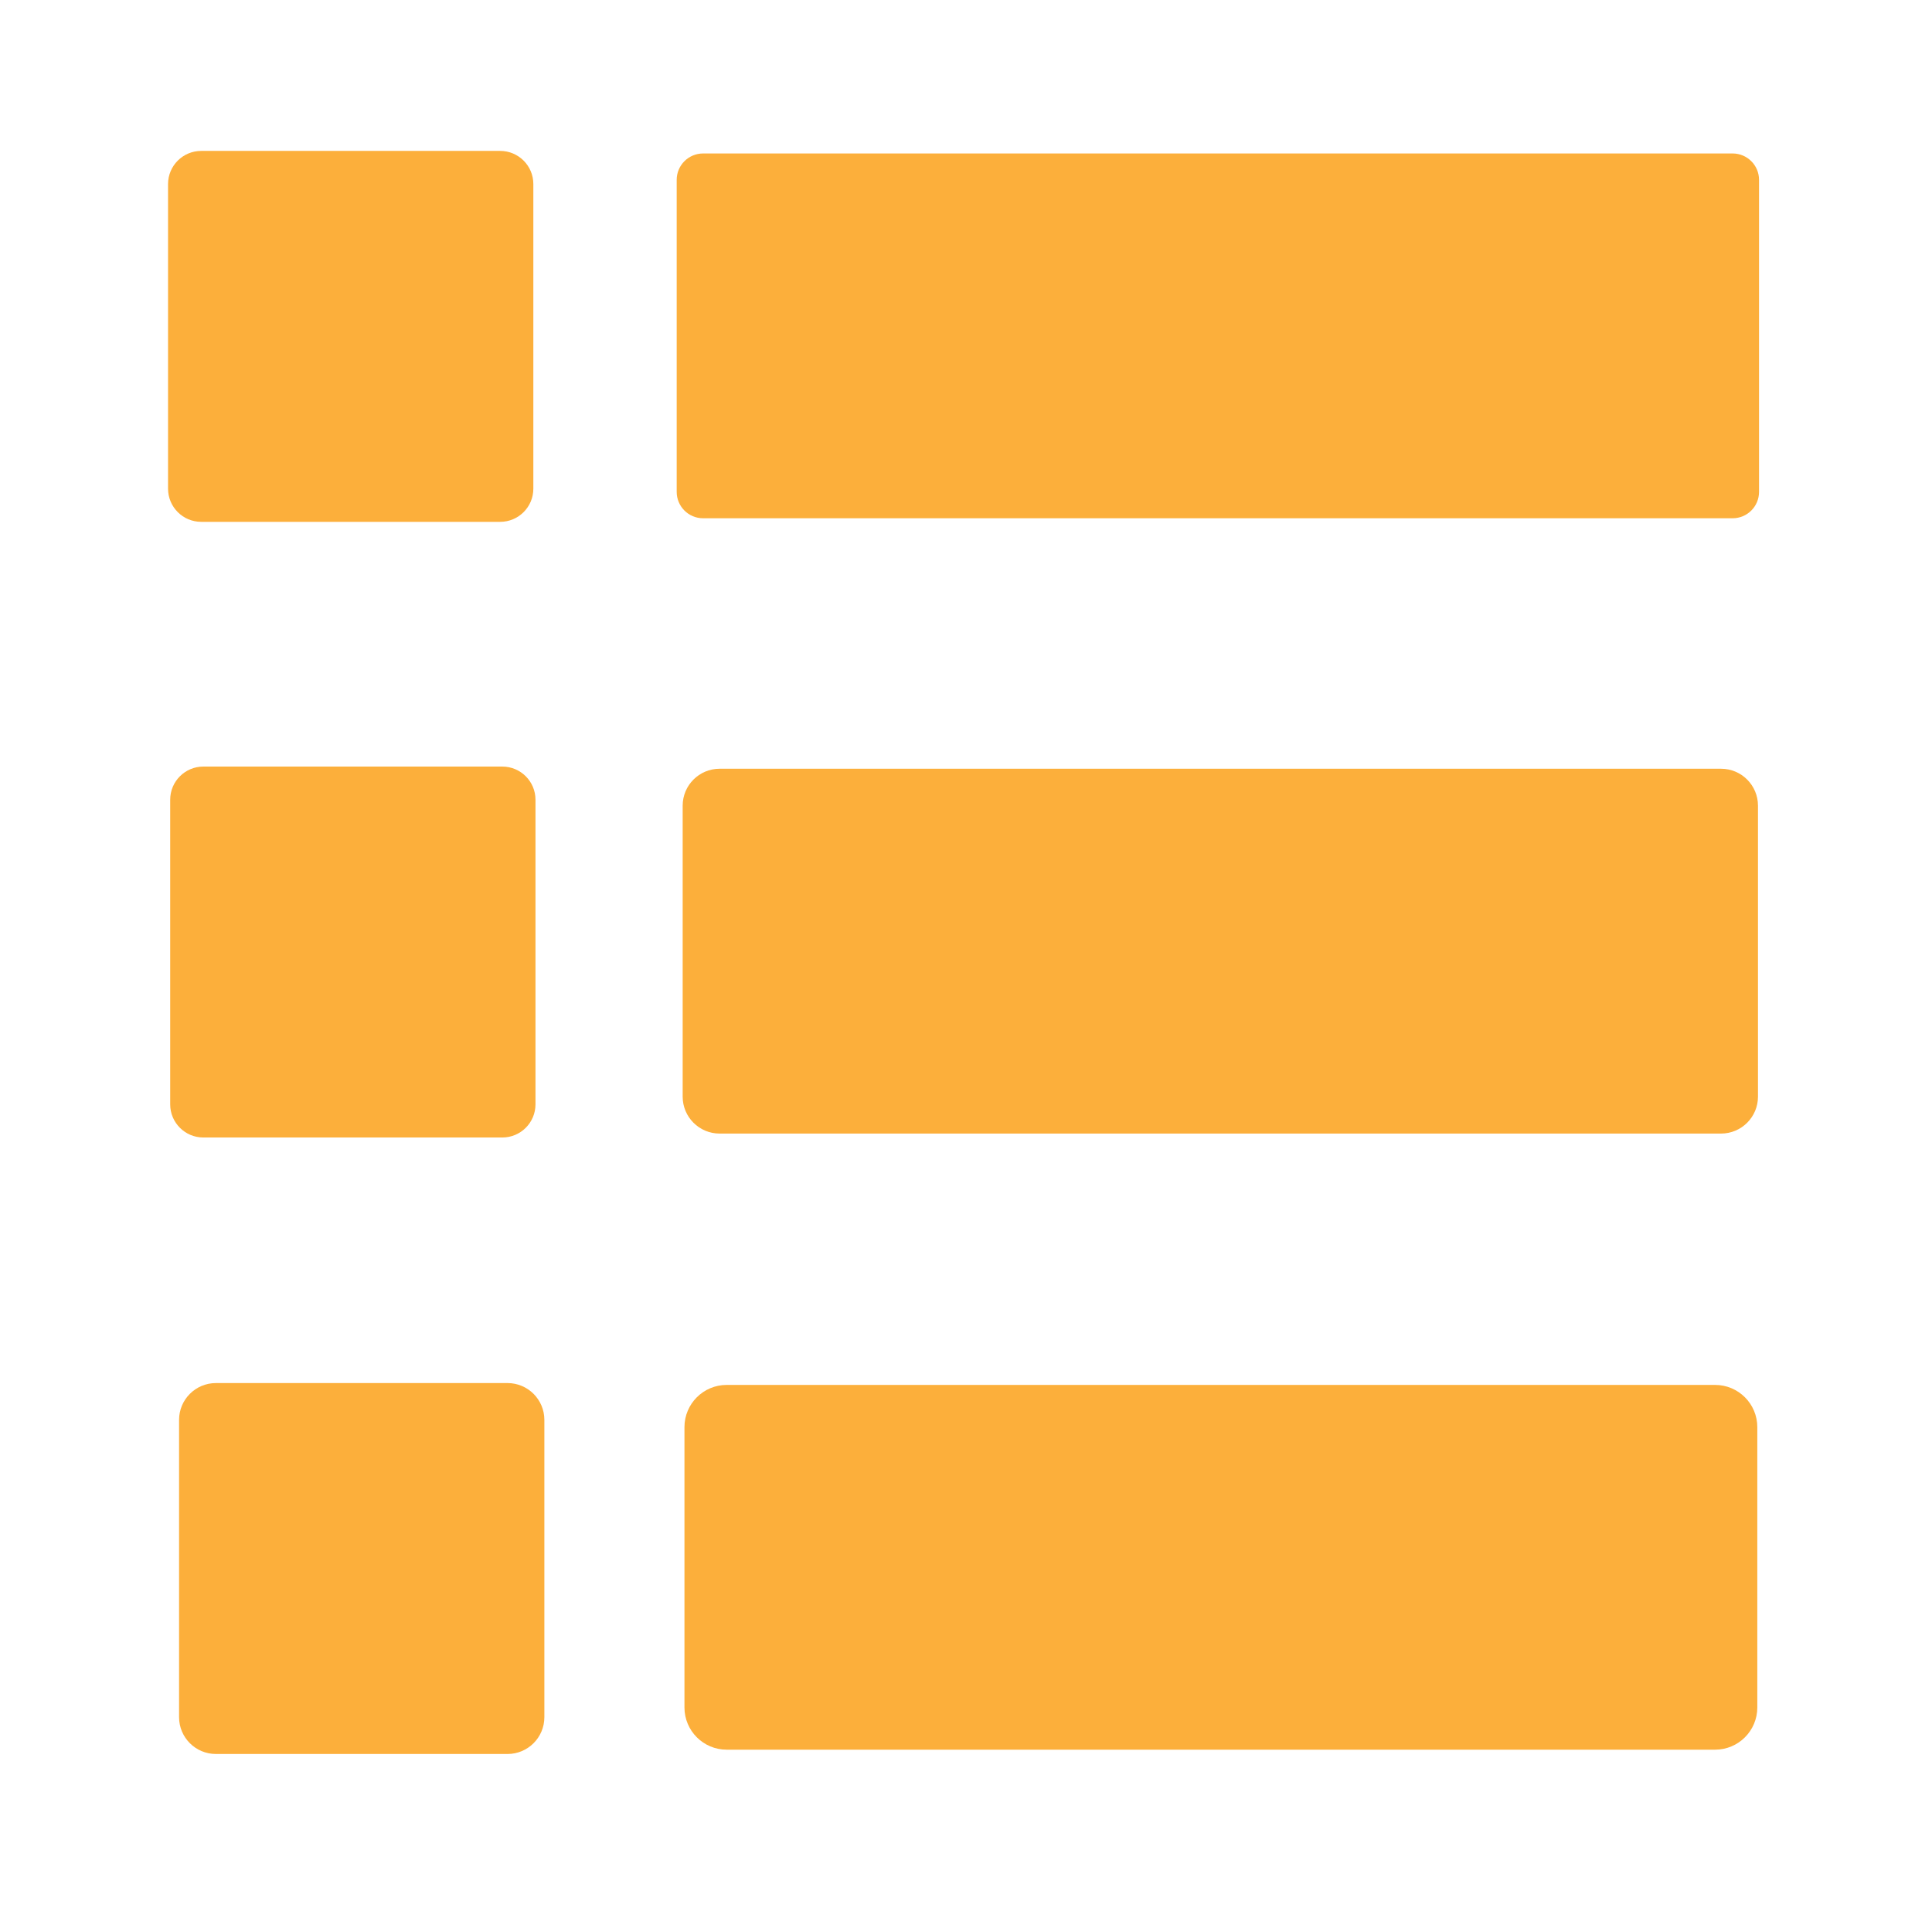
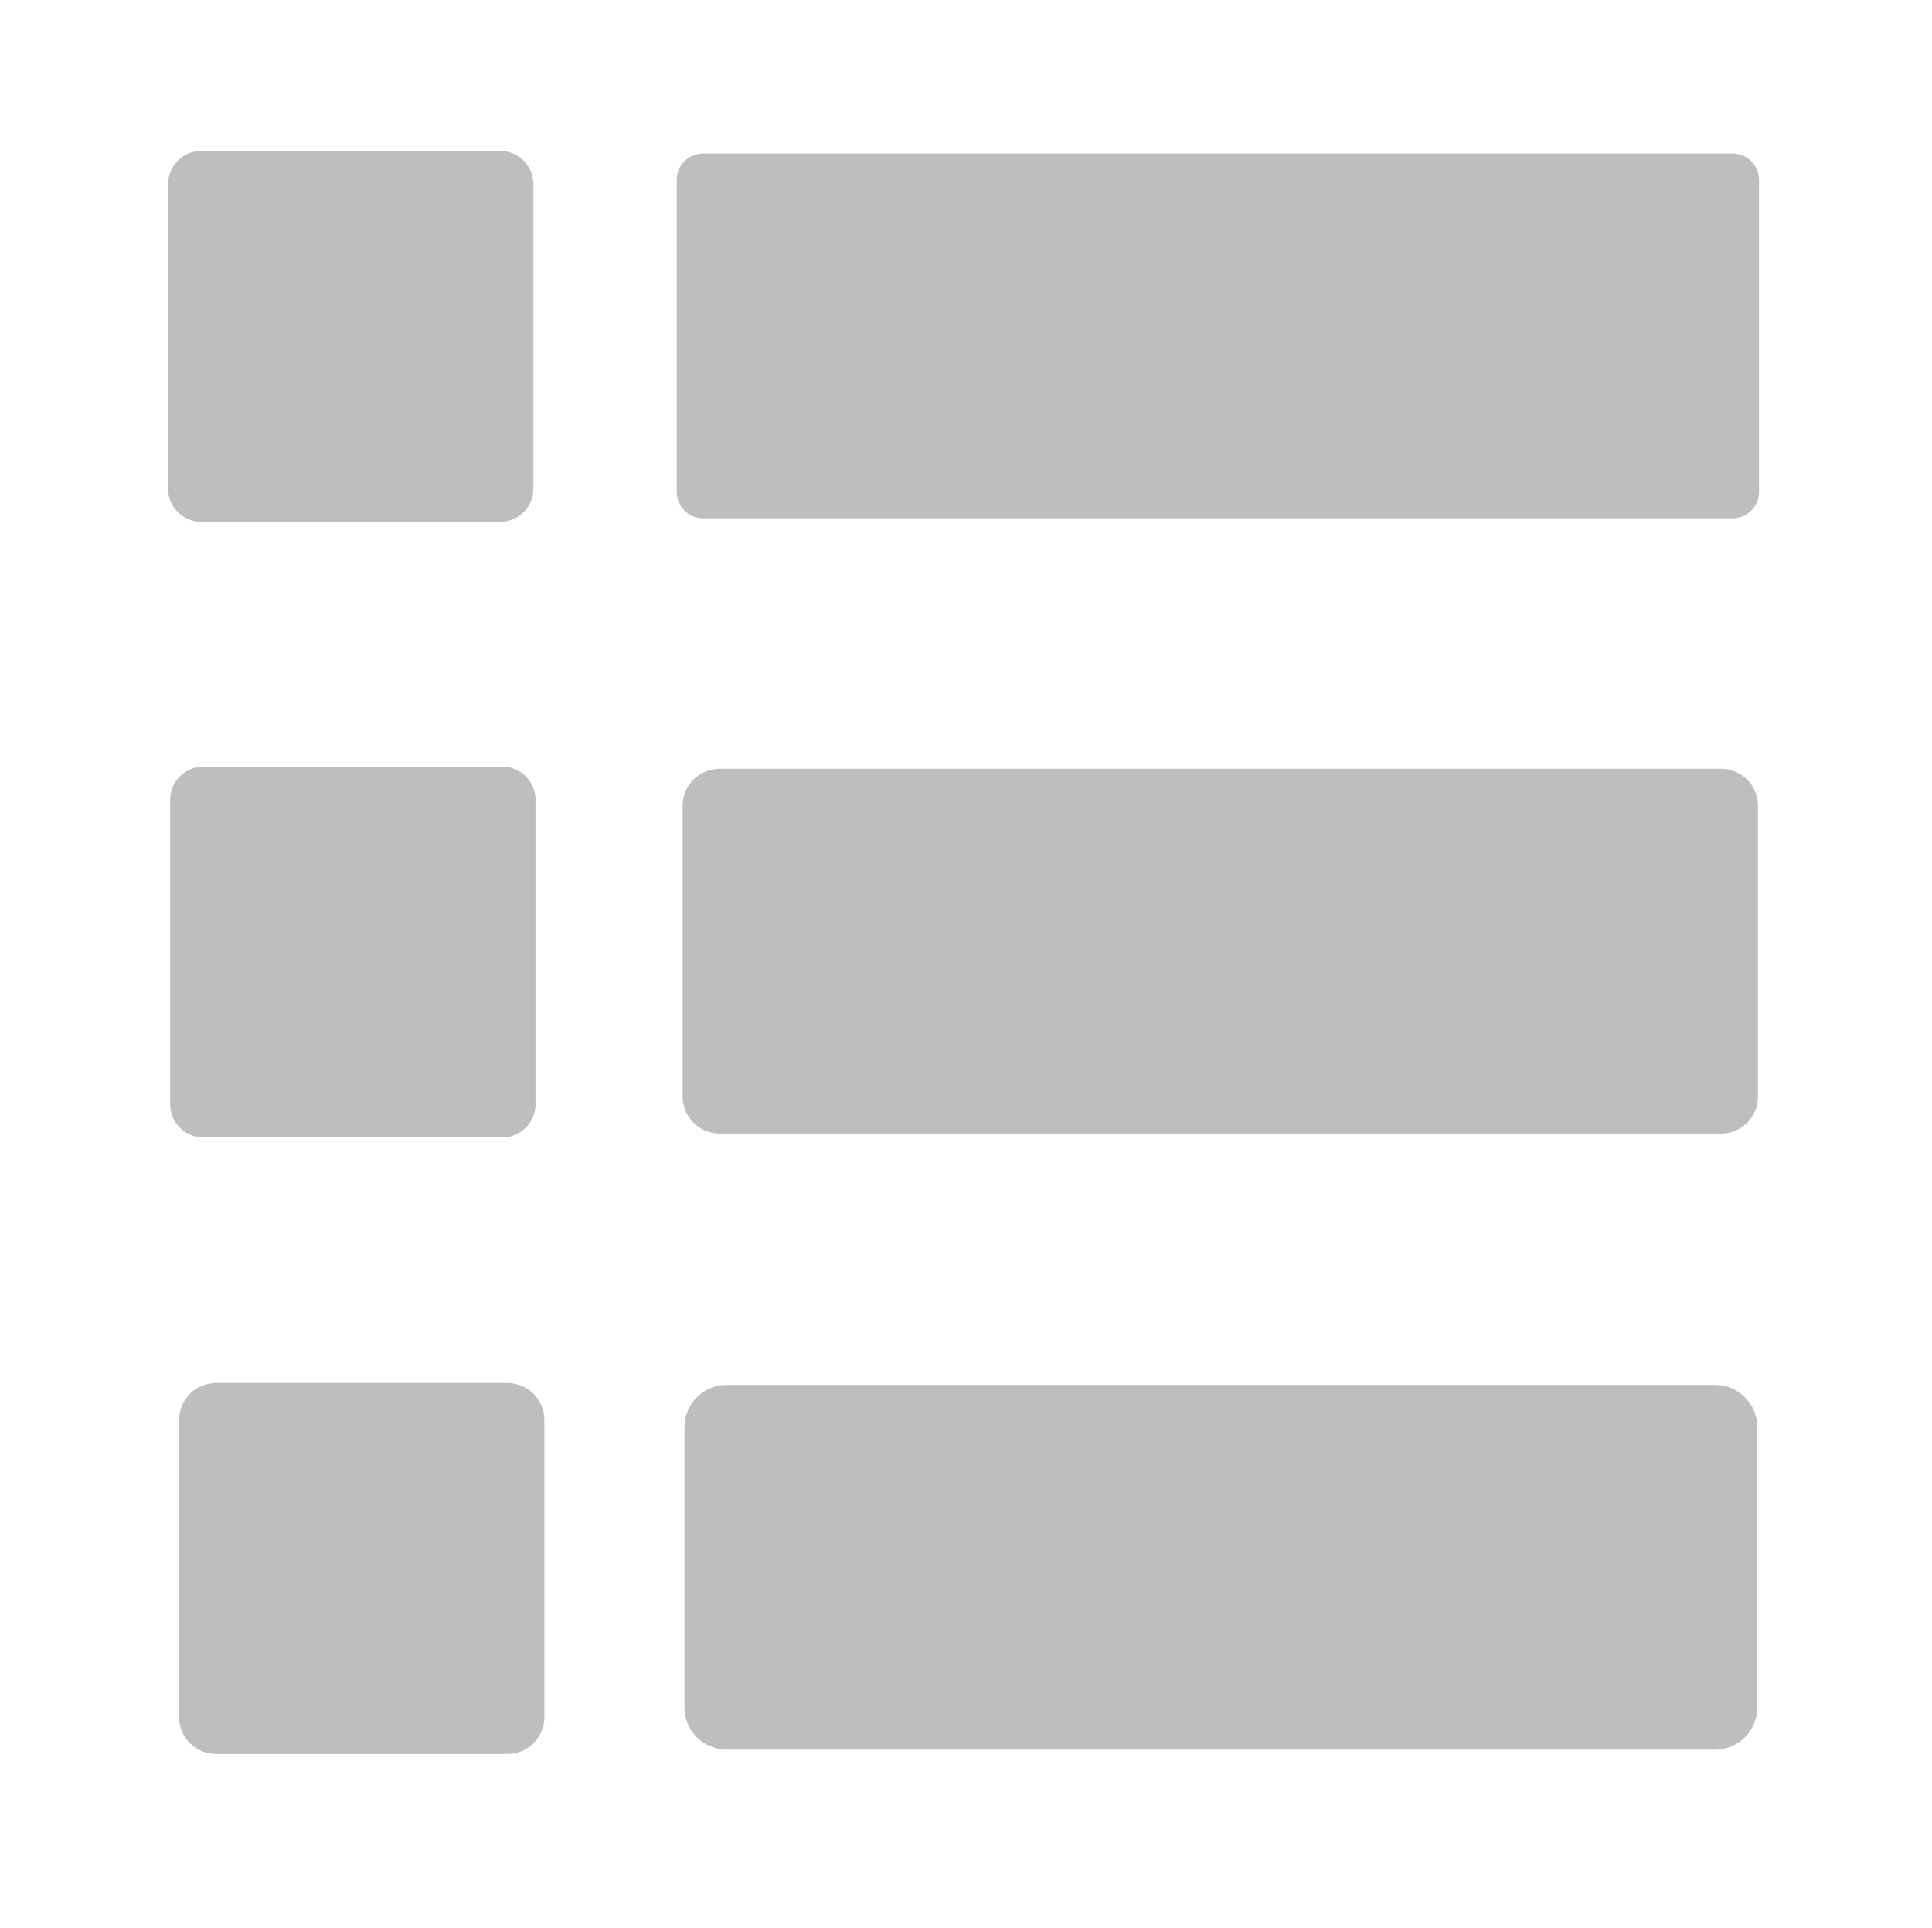
<svg xmlns="http://www.w3.org/2000/svg" data-name="Layer 1" id="Layer_1" viewBox="0 0 60.473 60.349" version="1.1" width="60.473" height="60.349">
  <defs id="defs1">
    <style id="style1">.cls-1{fill:#757575;}.cls-2{fill:#bdbdbd;}.cls-3{fill:#f5f5f5;}</style>
  </defs>
-   <rect style="fill:#fcaf3b;fill-opacity:1;stroke:none;stroke-width:1.513;stroke-miterlimit:5.5;stroke-dasharray:none;stroke-opacity:1" id="rect1" width="11.434" height="11.611" x="5.26" y="4.724" ry="1.038" />
-   <rect style="fill:#fcaf3b;fill-opacity:1;stroke:none;stroke-width:1.513;stroke-miterlimit:5.5;stroke-dasharray:none;stroke-opacity:1" id="rect2" width="33.878" height="11.419" x="21.181" y="4.804" ry="0.826" />
-   <rect style="fill:#fcaf3b;fill-opacity:1;stroke:none;stroke-width:1.513;stroke-miterlimit:5.5;stroke-dasharray:none;stroke-opacity:1" id="rect1-1" width="11.434" height="11.611" x="5.327" y="23.996" ry="1.038" />
-   <rect style="fill:#fcaf3b;fill-opacity:1;stroke:none;stroke-width:1.513;stroke-miterlimit:5.5;stroke-dasharray:none;stroke-opacity:1" id="rect2-8" width="33.658" height="11.42" x="21.368" y="24.064" ry="1.156" />
-   <rect style="fill:#fcaf3b;fill-opacity:1;stroke:none;stroke-width:1.513;stroke-miterlimit:5.5;stroke-dasharray:none;stroke-opacity:1" id="rect1-8" width="11.434" height="11.611" x="5.605" y="43.294" ry="1.153" />
-   <rect style="fill:#fcaf3b;fill-opacity:1;stroke:none;stroke-width:1.513;stroke-miterlimit:5.5;stroke-dasharray:none;stroke-opacity:1" id="rect2-0" width="33.581" height="11.418" x="21.424" y="43.352" ry="1.322" />
+   <rect style="fill:#bebebe;fill-opacity:1;stroke:none;stroke-width:1.513;stroke-miterlimit:5.5;stroke-dasharray:none;stroke-opacity:1" id="rect1" width="11.434" height="11.611" x="5.26" y="4.724" ry="1.038" />
+   <rect style="fill:#bebebe;fill-opacity:1;stroke:none;stroke-width:1.513;stroke-miterlimit:5.5;stroke-dasharray:none;stroke-opacity:1" id="rect2" width="33.878" height="11.419" x="21.181" y="4.804" ry="0.826" />
+   <rect style="fill:#bebebe;fill-opacity:1;stroke:none;stroke-width:1.513;stroke-miterlimit:5.5;stroke-dasharray:none;stroke-opacity:1" id="rect1-1" width="11.434" height="11.611" x="5.327" y="23.996" ry="1.038" />
+   <rect style="fill:#bebebe;fill-opacity:1;stroke:none;stroke-width:1.513;stroke-miterlimit:5.5;stroke-dasharray:none;stroke-opacity:1" id="rect2-8" width="33.658" height="11.42" x="21.368" y="24.064" ry="1.156" />
+   <rect style="fill:#bebebe;fill-opacity:1;stroke:none;stroke-width:1.513;stroke-miterlimit:5.5;stroke-dasharray:none;stroke-opacity:1" id="rect1-8" width="11.434" height="11.611" x="5.605" y="43.294" ry="1.153" />
+   <rect style="fill:#bebebe;fill-opacity:1;stroke:none;stroke-width:1.513;stroke-miterlimit:5.5;stroke-dasharray:none;stroke-opacity:1" id="rect2-0" width="33.581" height="11.418" x="21.424" y="43.352" ry="1.322" />
</svg>
